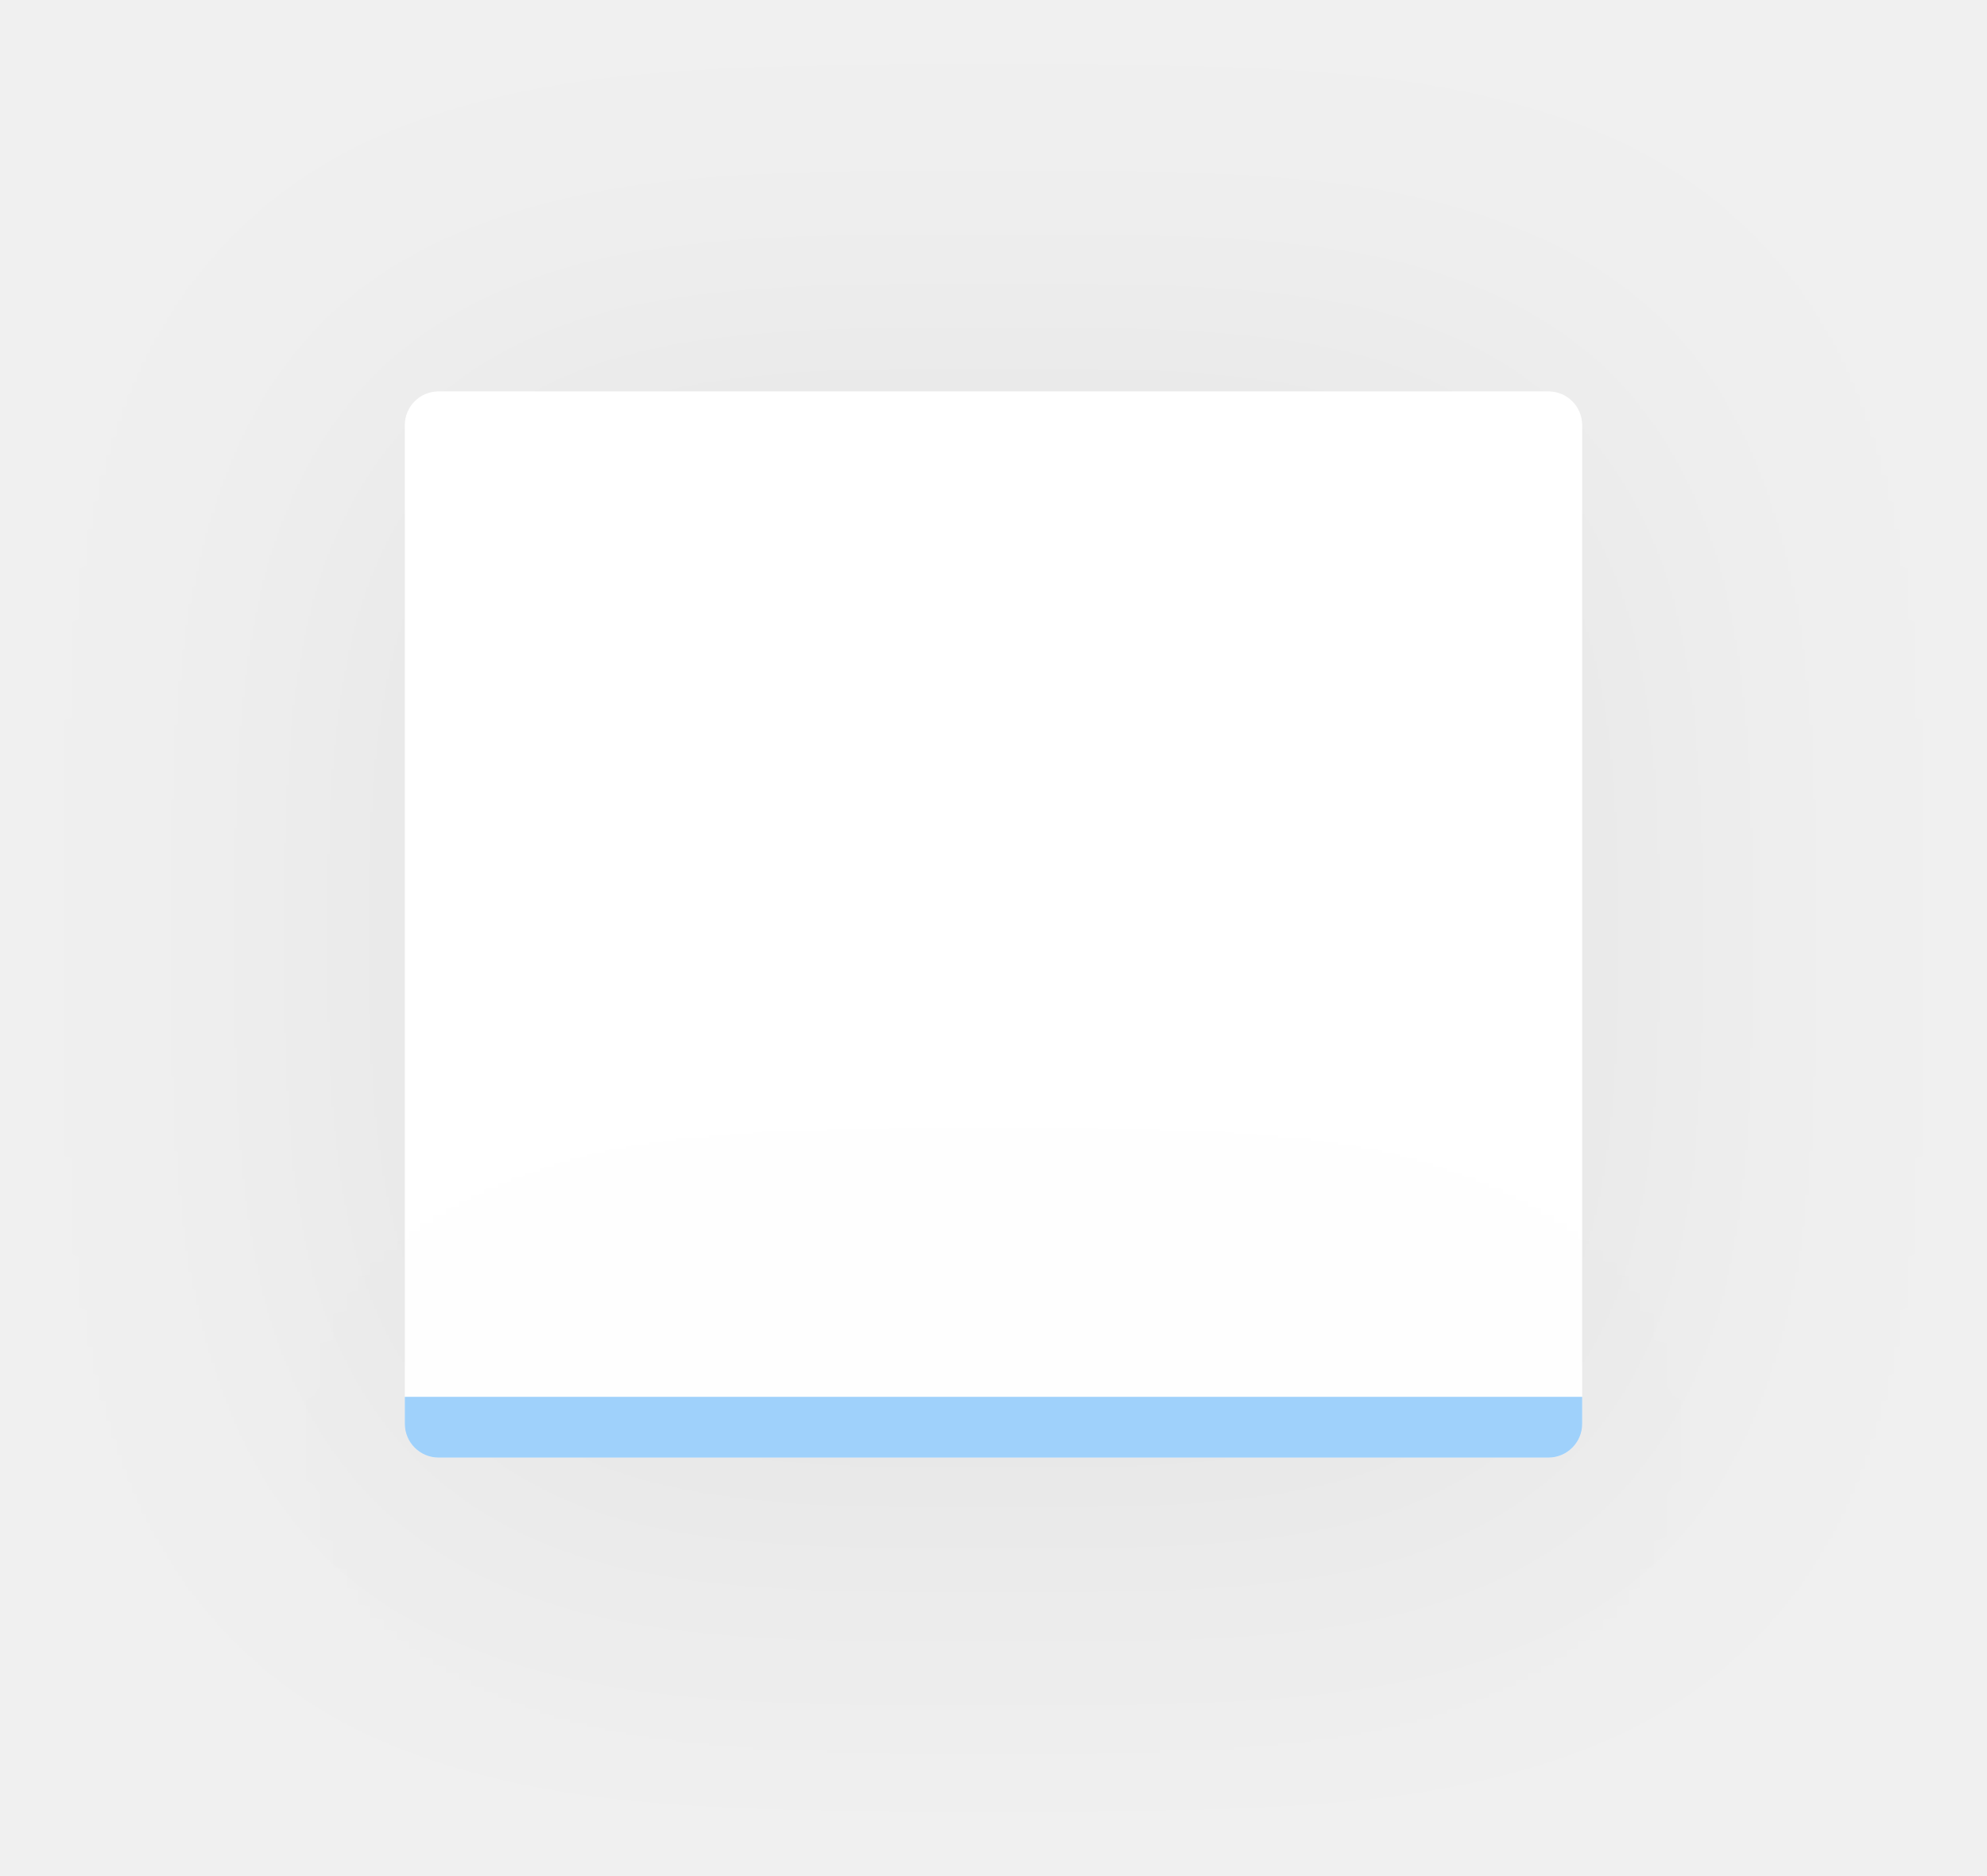
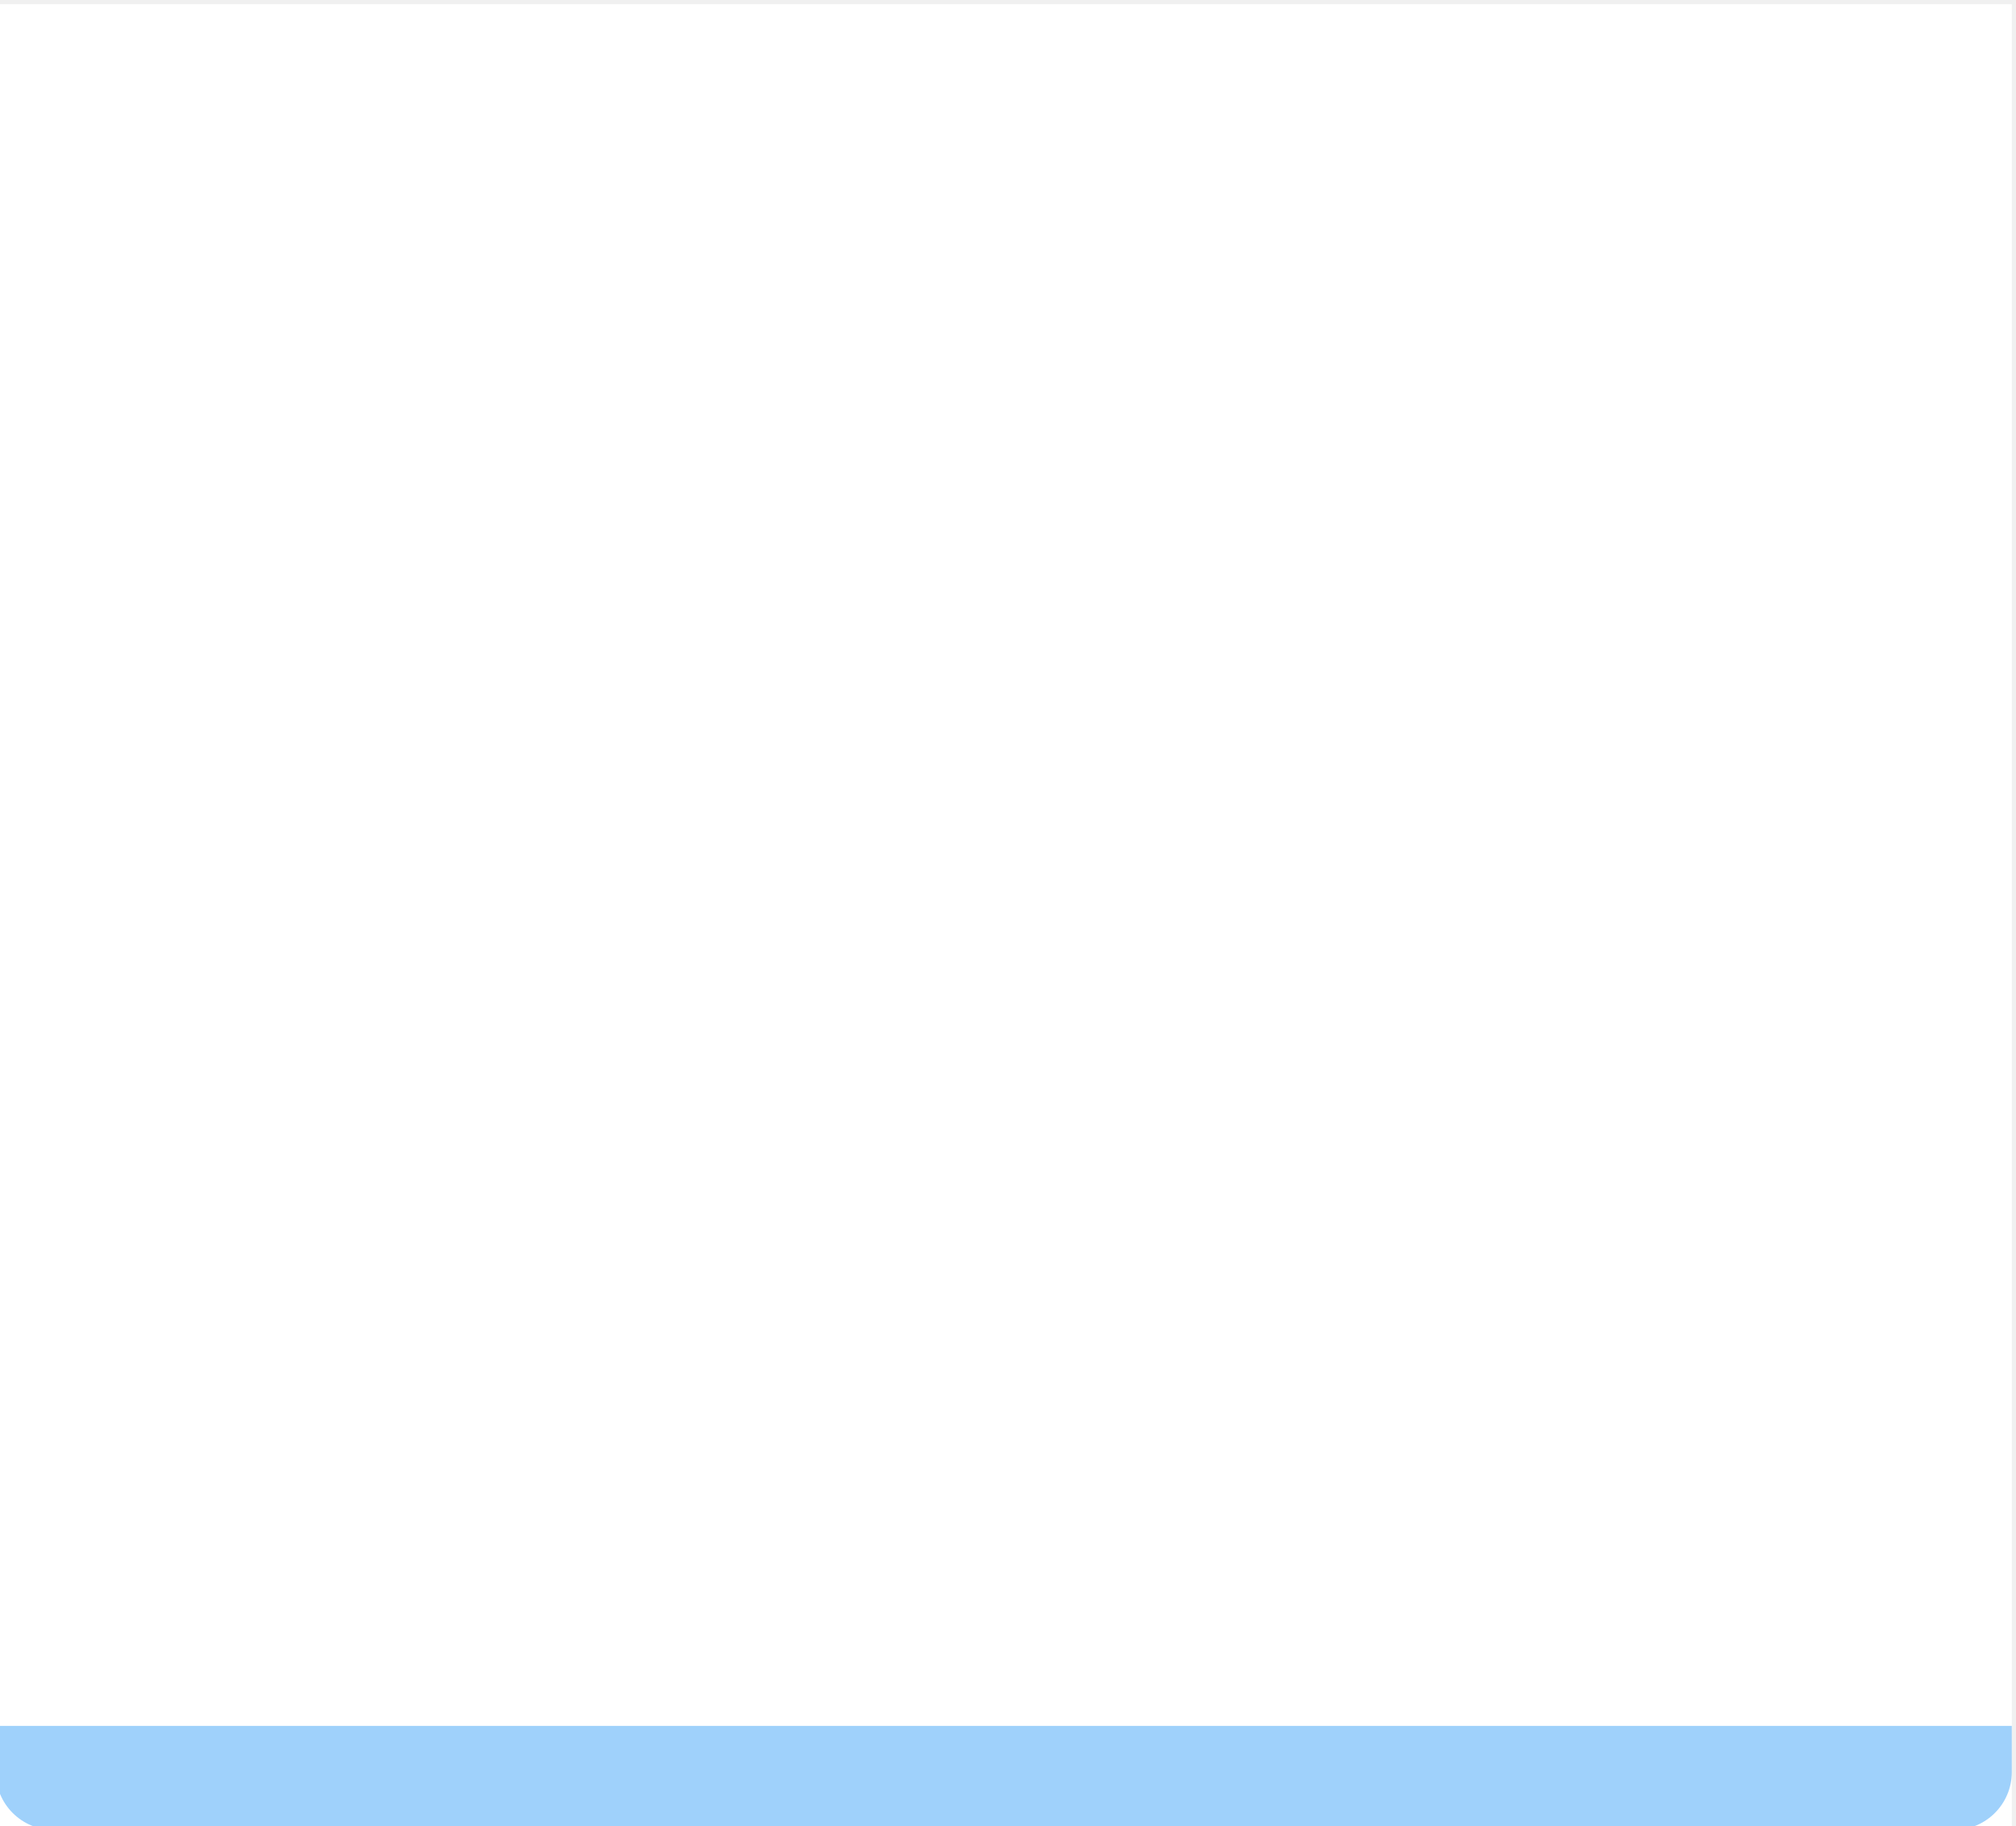
- <svg xmlns="http://www.w3.org/2000/svg" width="589" height="556" viewBox="0 0 589 556" fill="none">
-   <g filter="url(#filter0_d_1_390)">
-     <rect x="120" y="116" width="349" height="316" rx="10" fill="white" />
+ <svg xmlns="http://www.w3.org/2000/svg" version="1.1" width="349" height="316" viewBox="0 0 349 316" xml:space="preserve">
+   <defs>
+ </defs>
+   <g transform="matrix(1 0 0 1 173.77 158.73)" id="DU7Jss3fQlRfoBvcKJuPZ">
+     <g style="" vector-effect="non-scaling-stroke">
+       <g transform="matrix(1 0 0 1 0 0)" id="XldQhQ82Pcvn-QlG4u2Vm">
+         <path style="stroke: none; stroke-width: 1; stroke-dasharray: none; stroke-linecap: butt; stroke-dashoffset: 0; stroke-linejoin: miter; stroke-miterlimit: 4; fill: rgb(255,255,255); fill-rule: nonzero; opacity: 1;" vector-effect="non-scaling-stroke" transform=" translate(-174.5, -158)" d="M 0 316 L 0 0 L 349 0 L 349 316 z" stroke-linecap="round" />
+       </g>
+       <g transform="matrix(1 0 0 1 0 149)" id="vd0hZChtzdRlyd-1GUgC9">
+         <path style="stroke: none; stroke-width: 1; stroke-dasharray: none; stroke-linecap: butt; stroke-dashoffset: 0; stroke-linejoin: miter; stroke-miterlimit: 4; fill: rgb(64,163,248); fill-rule: nonzero; opacity: 0.5;" vector-effect="non-scaling-stroke" transform=" translate(-294.5, -423)" d="M 120 414 L 469 414 L 469 422 C 469 427.523 464.523 432 459 432 L 130 432 C 124.477 432 120 427.523 120 422 L 120 414 Z" stroke-linecap="round" />
+       </g>
+     </g>
  </g>
-   <g opacity="0.5" filter="url(#filter1_d_1_390)">
-     <path d="M120 414H469V422C469 427.523 464.523 432 459 432H130C124.477 432 120 427.523 120 422V414Z" fill="#40A3F8" />
-   </g>
-   <defs>
-     <filter id="filter0_d_1_390" x="0" y="0" width="589" height="556" filterUnits="userSpaceOnUse" color-interpolation-filters="sRGB">
-       <feFlood flood-opacity="0" result="BackgroundImageFix" />
-       <feColorMatrix in="SourceAlpha" type="matrix" values="0 0 0 0 0 0 0 0 0 0 0 0 0 0 0 0 0 0 127 0" result="hardAlpha" />
-       <feOffset dy="4" />
-       <feGaussianBlur stdDeviation="60" />
-       <feColorMatrix type="matrix" values="0 0 0 0 0 0 0 0 0 0 0 0 0 0 0 0 0 0 0.05 0" />
-       <feBlend mode="normal" in2="BackgroundImageFix" result="effect1_dropShadow_1_390" />
-       <feBlend mode="normal" in="SourceGraphic" in2="effect1_dropShadow_1_390" result="shape" />
-     </filter>
-     <filter id="filter1_d_1_390" x="0" y="298" width="589" height="258" filterUnits="userSpaceOnUse" color-interpolation-filters="sRGB">
-       <feFlood flood-opacity="0" result="BackgroundImageFix" />
-       <feColorMatrix in="SourceAlpha" type="matrix" values="0 0 0 0 0 0 0 0 0 0 0 0 0 0 0 0 0 0 127 0" result="hardAlpha" />
-       <feOffset dy="4" />
-       <feGaussianBlur stdDeviation="60" />
-       <feColorMatrix type="matrix" values="0 0 0 0 0 0 0 0 0 0 0 0 0 0 0 0 0 0 0.05 0" />
-       <feBlend mode="normal" in2="BackgroundImageFix" result="effect1_dropShadow_1_390" />
-       <feBlend mode="normal" in="SourceGraphic" in2="effect1_dropShadow_1_390" result="shape" />
-     </filter>
-   </defs>
</svg>
